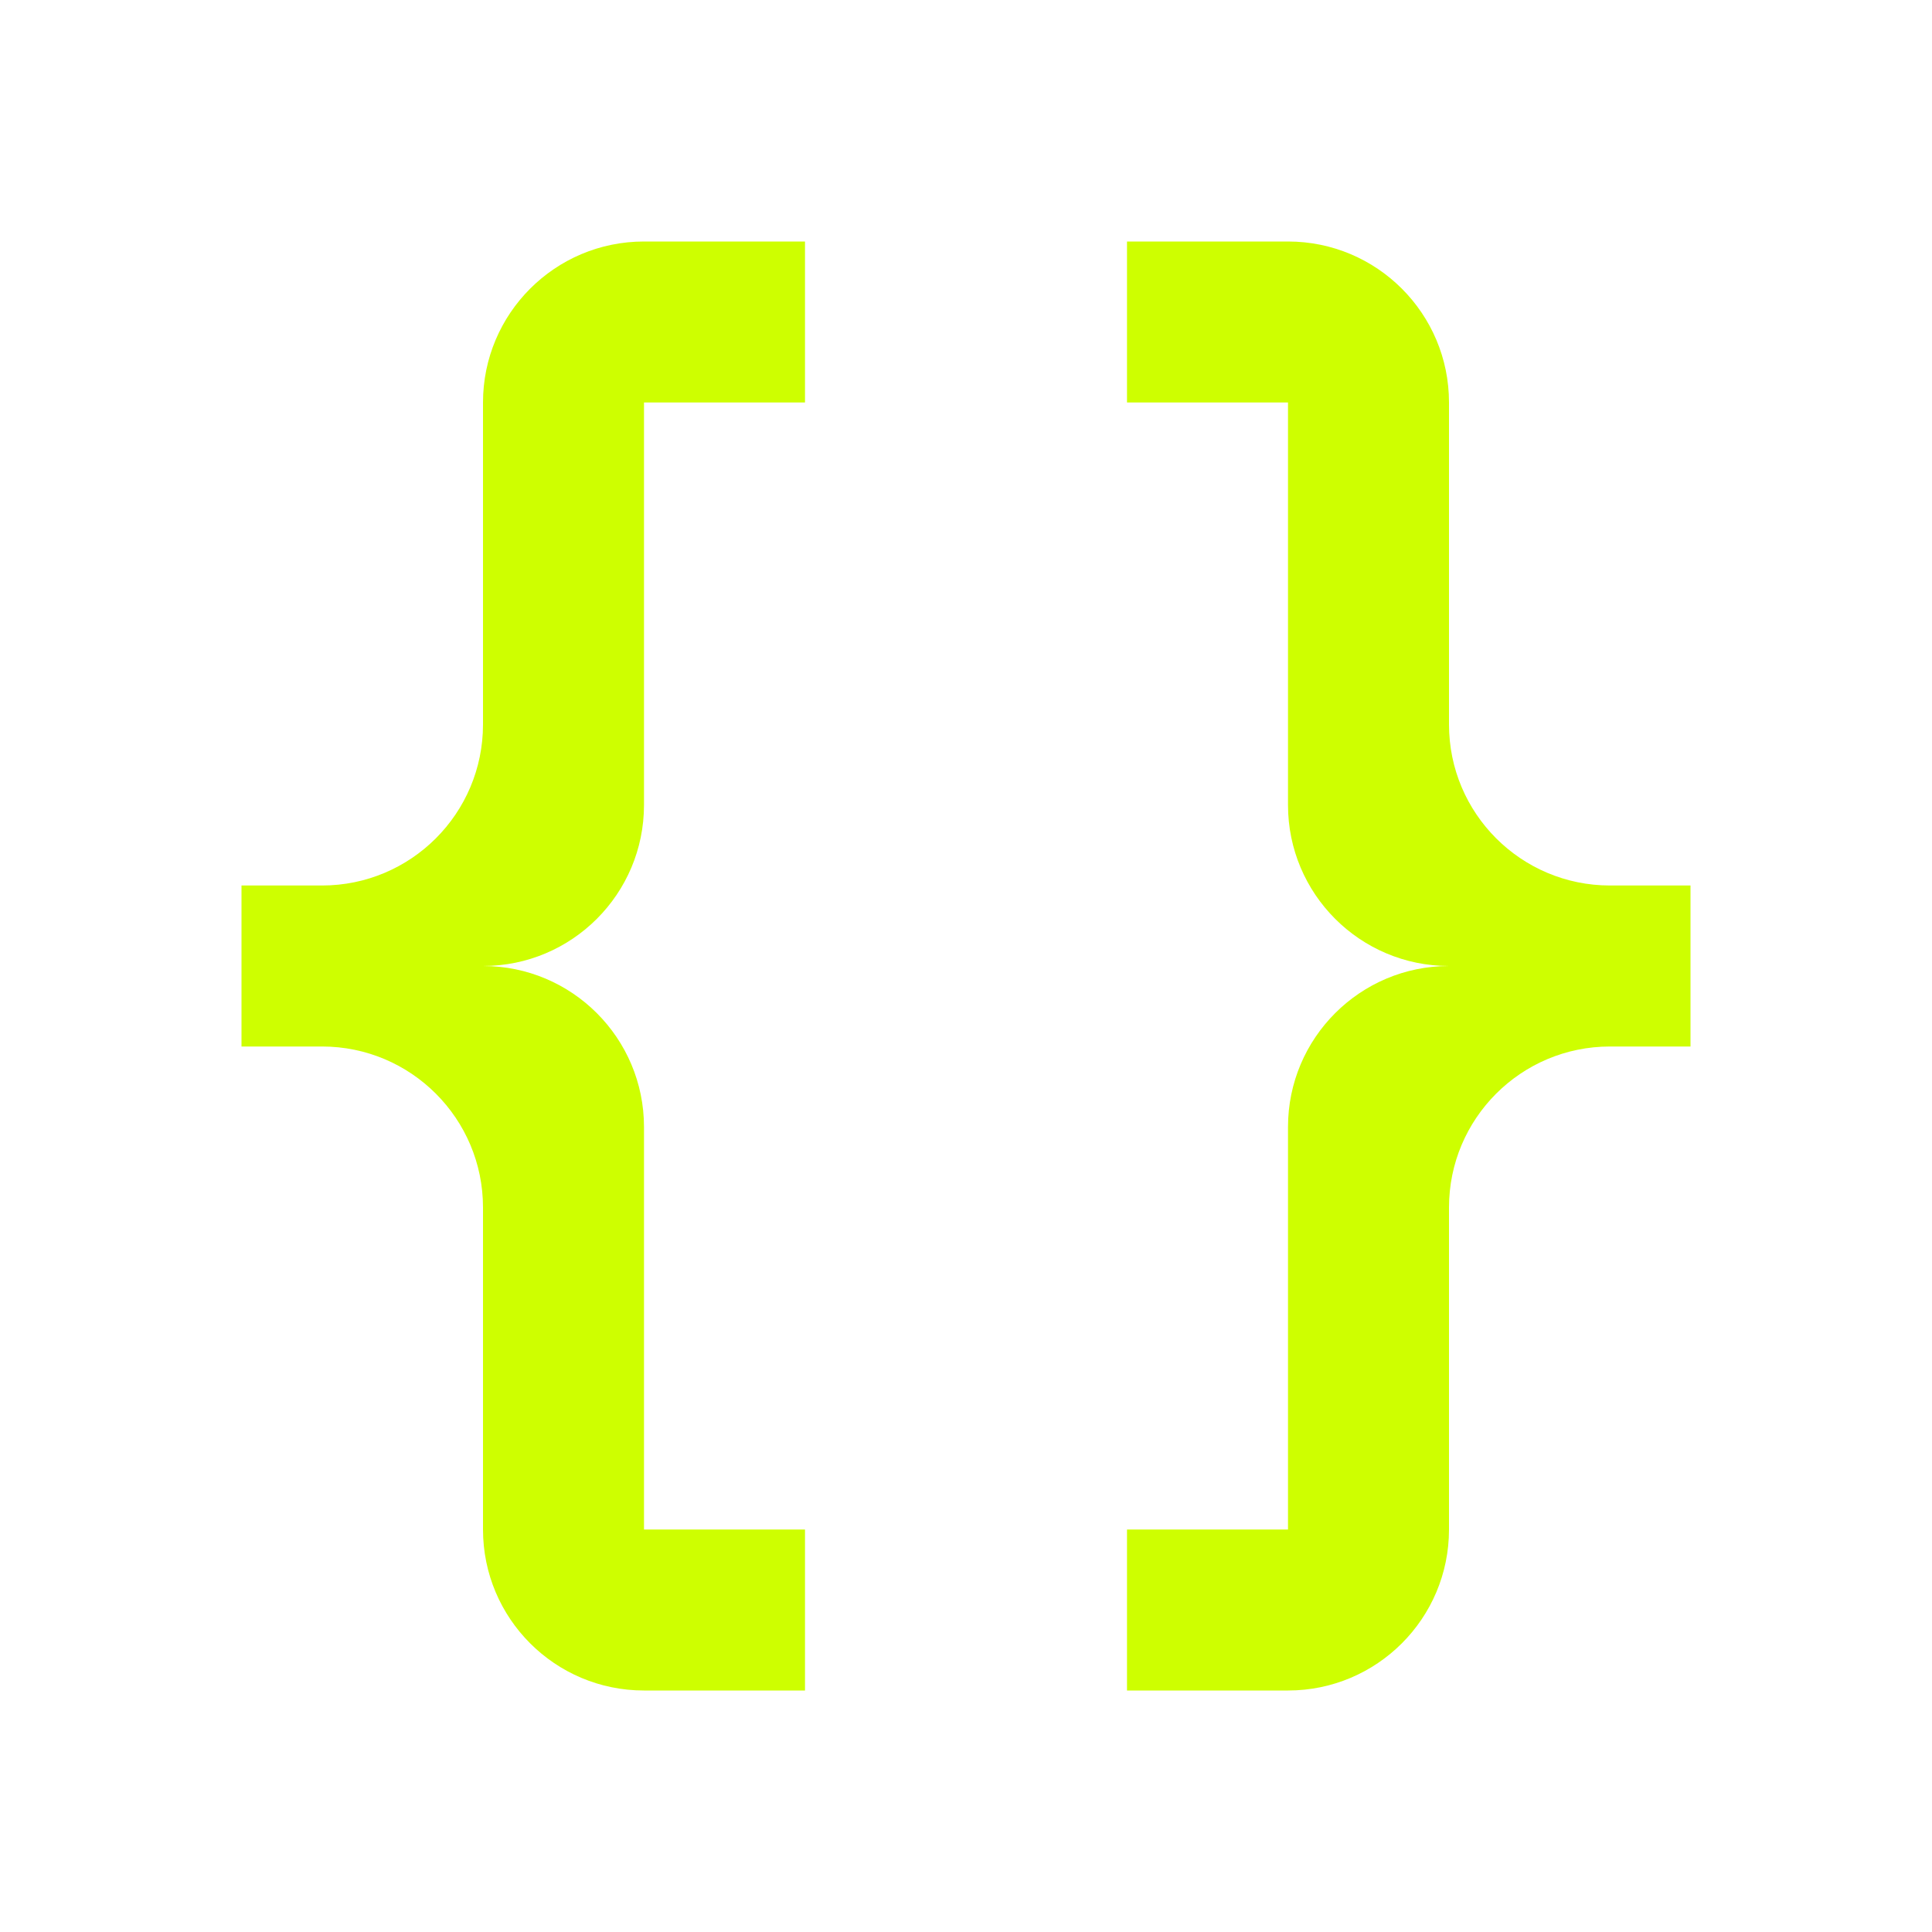
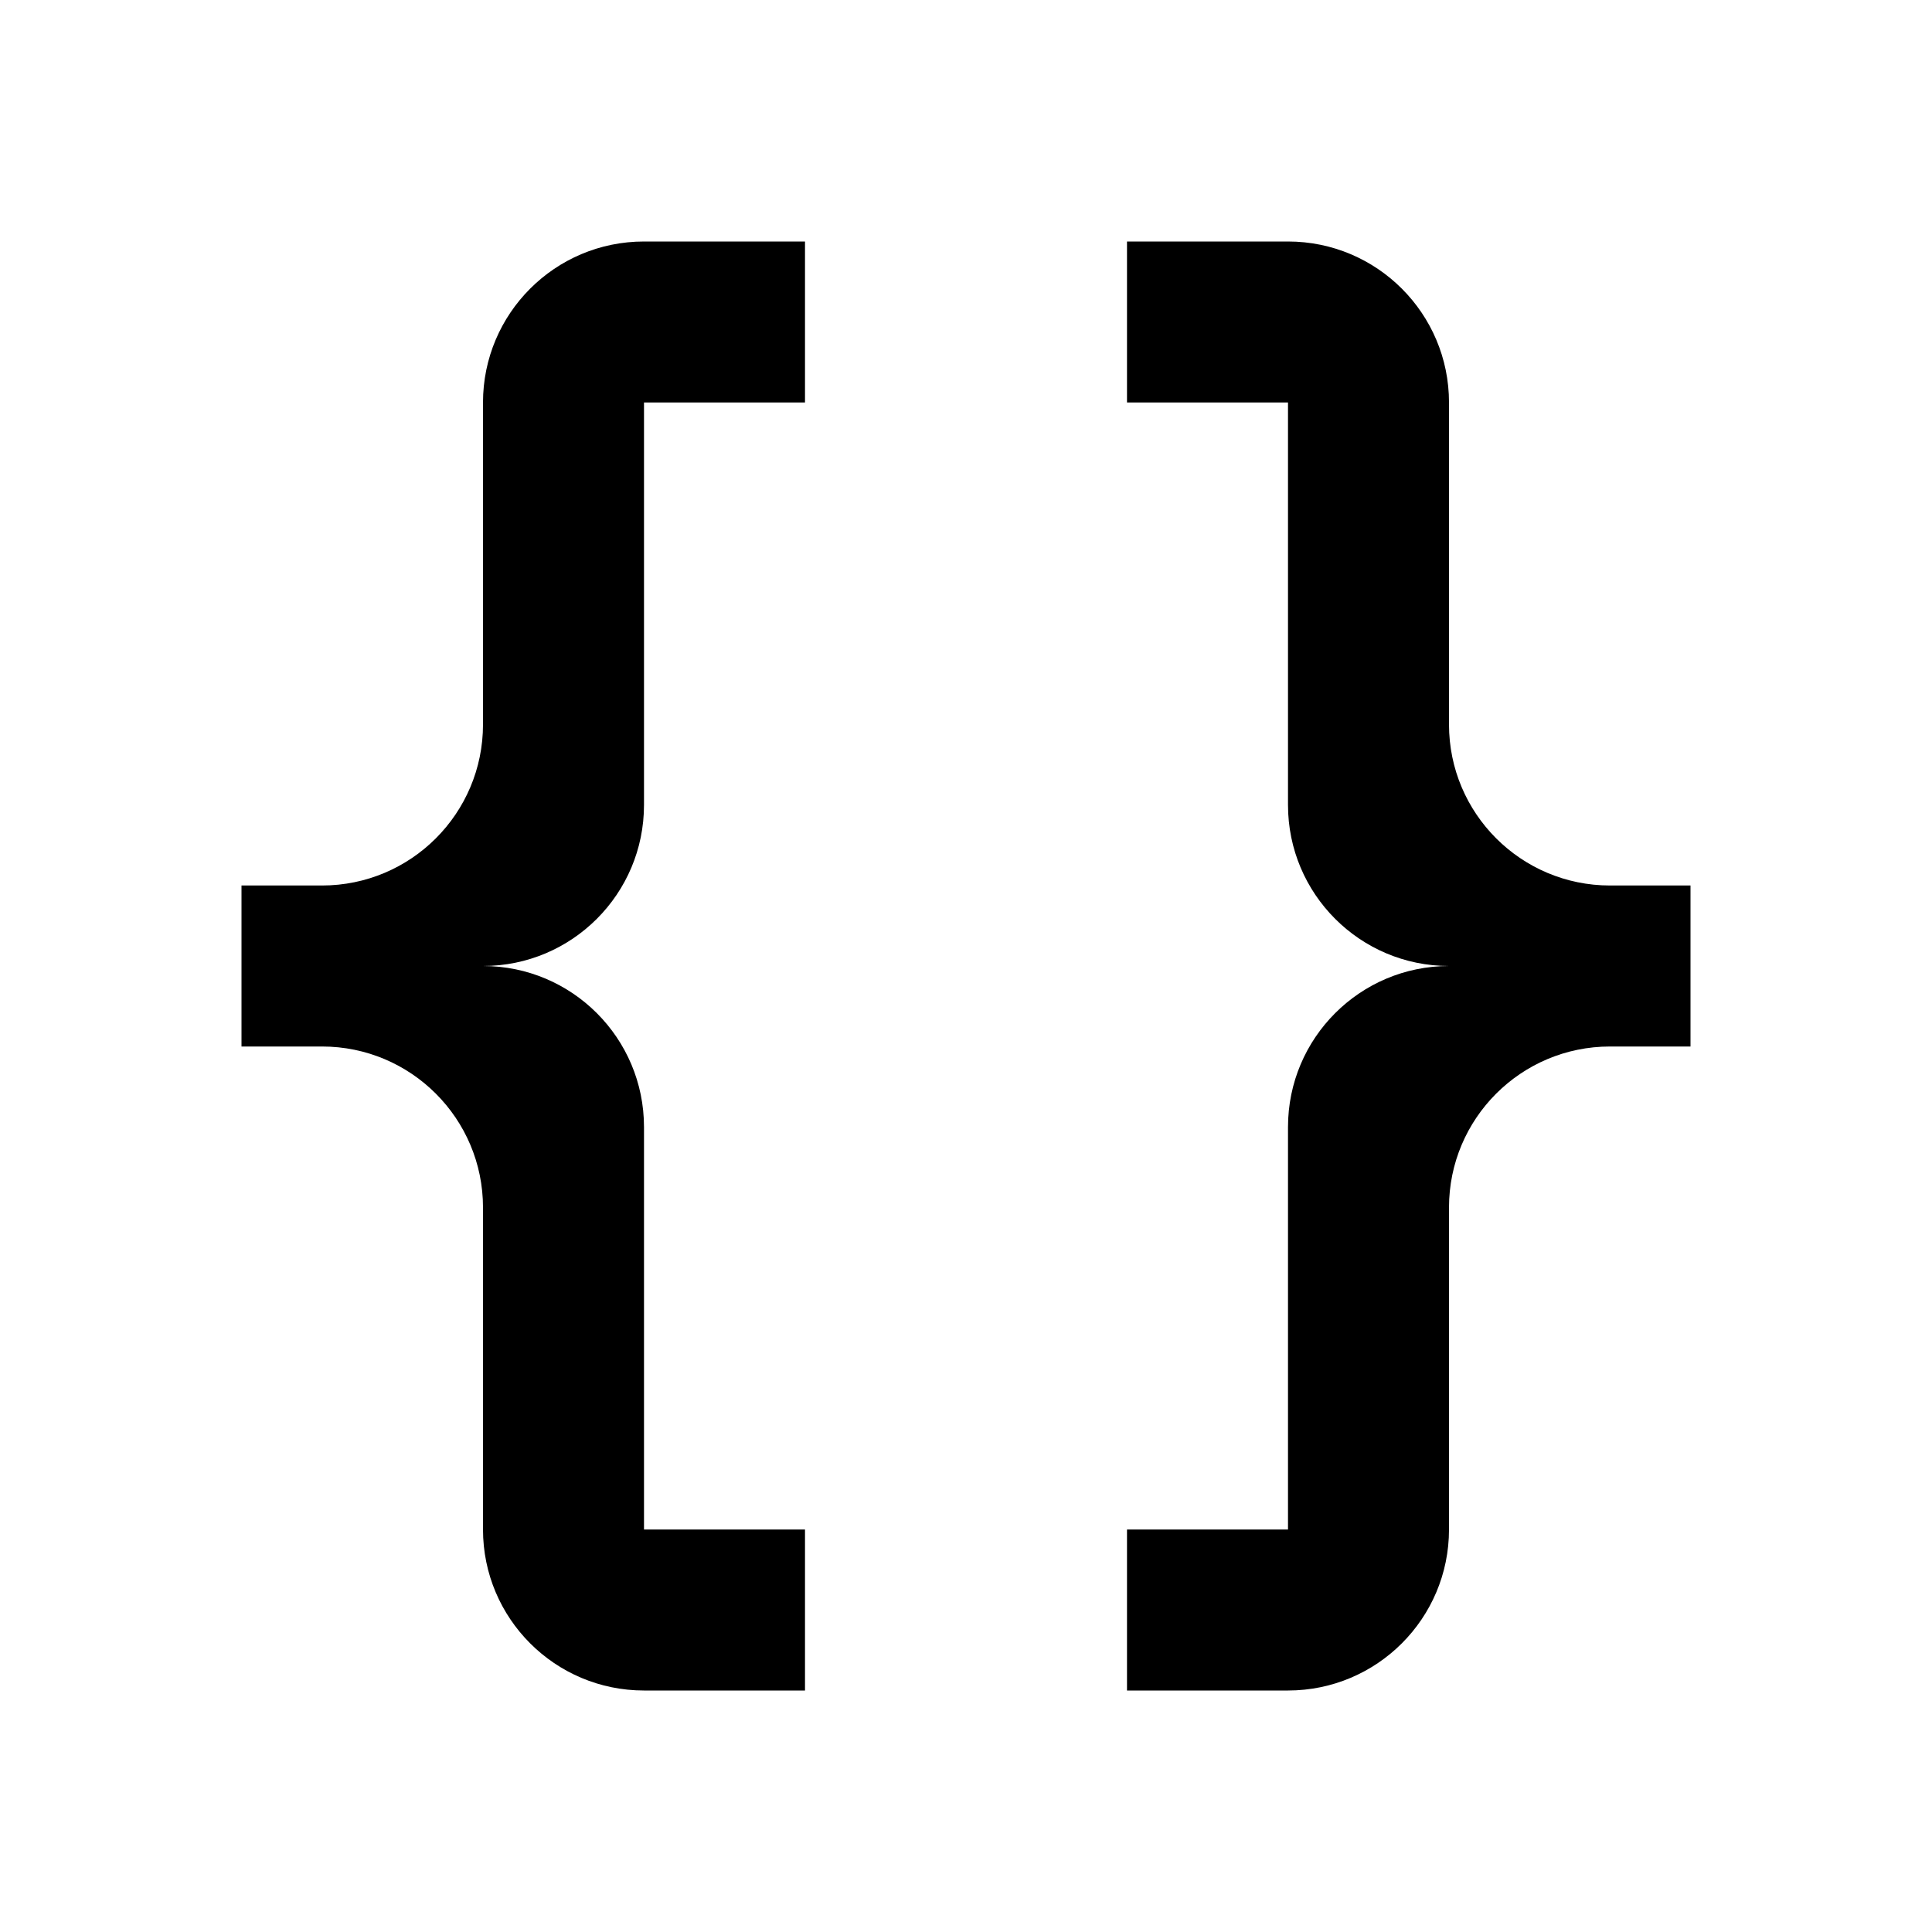
<svg xmlns="http://www.w3.org/2000/svg" version="1.1" width="24" height="24" viewBox="0 0 24 24">
-   <path fill="#CEFF00" d="M8,3A2,2 0 0,0 6,5V9A2,2 0 0,1 4,11H3V13H4A2,2 0 0,1 6,15V19A2,2 0 0,0 8,21H10V19H8V14A2,2 0 0,0 6,12A2,2 0 0,0 8,10V5H10V3M16,3A2,2 0 0,1 18,5V9A2,2 0 0,0 20,11H21V13H20A2,2 0 0,0 18,15V19A2,2 0 0,1 16,21H14V19H16V14A2,2 0 0,1 18,12A2,2 0 0,1 16,10V5H14V3H16Z" />
+   <path fill="#000000" d="M8,3A2,2 0 0,0 6,5V9A2,2 0 0,1 4,11H3V13H4A2,2 0 0,1 6,15V19A2,2 0 0,0 8,21H10V19H8V14A2,2 0 0,0 6,12A2,2 0 0,0 8,10V5H10V3M16,3A2,2 0 0,1 18,5V9A2,2 0 0,0 20,11H21V13H20A2,2 0 0,0 18,15V19A2,2 0 0,1 16,21H14V19H16V14A2,2 0 0,1 18,12A2,2 0 0,1 16,10V5H14V3H16Z" />
</svg>
